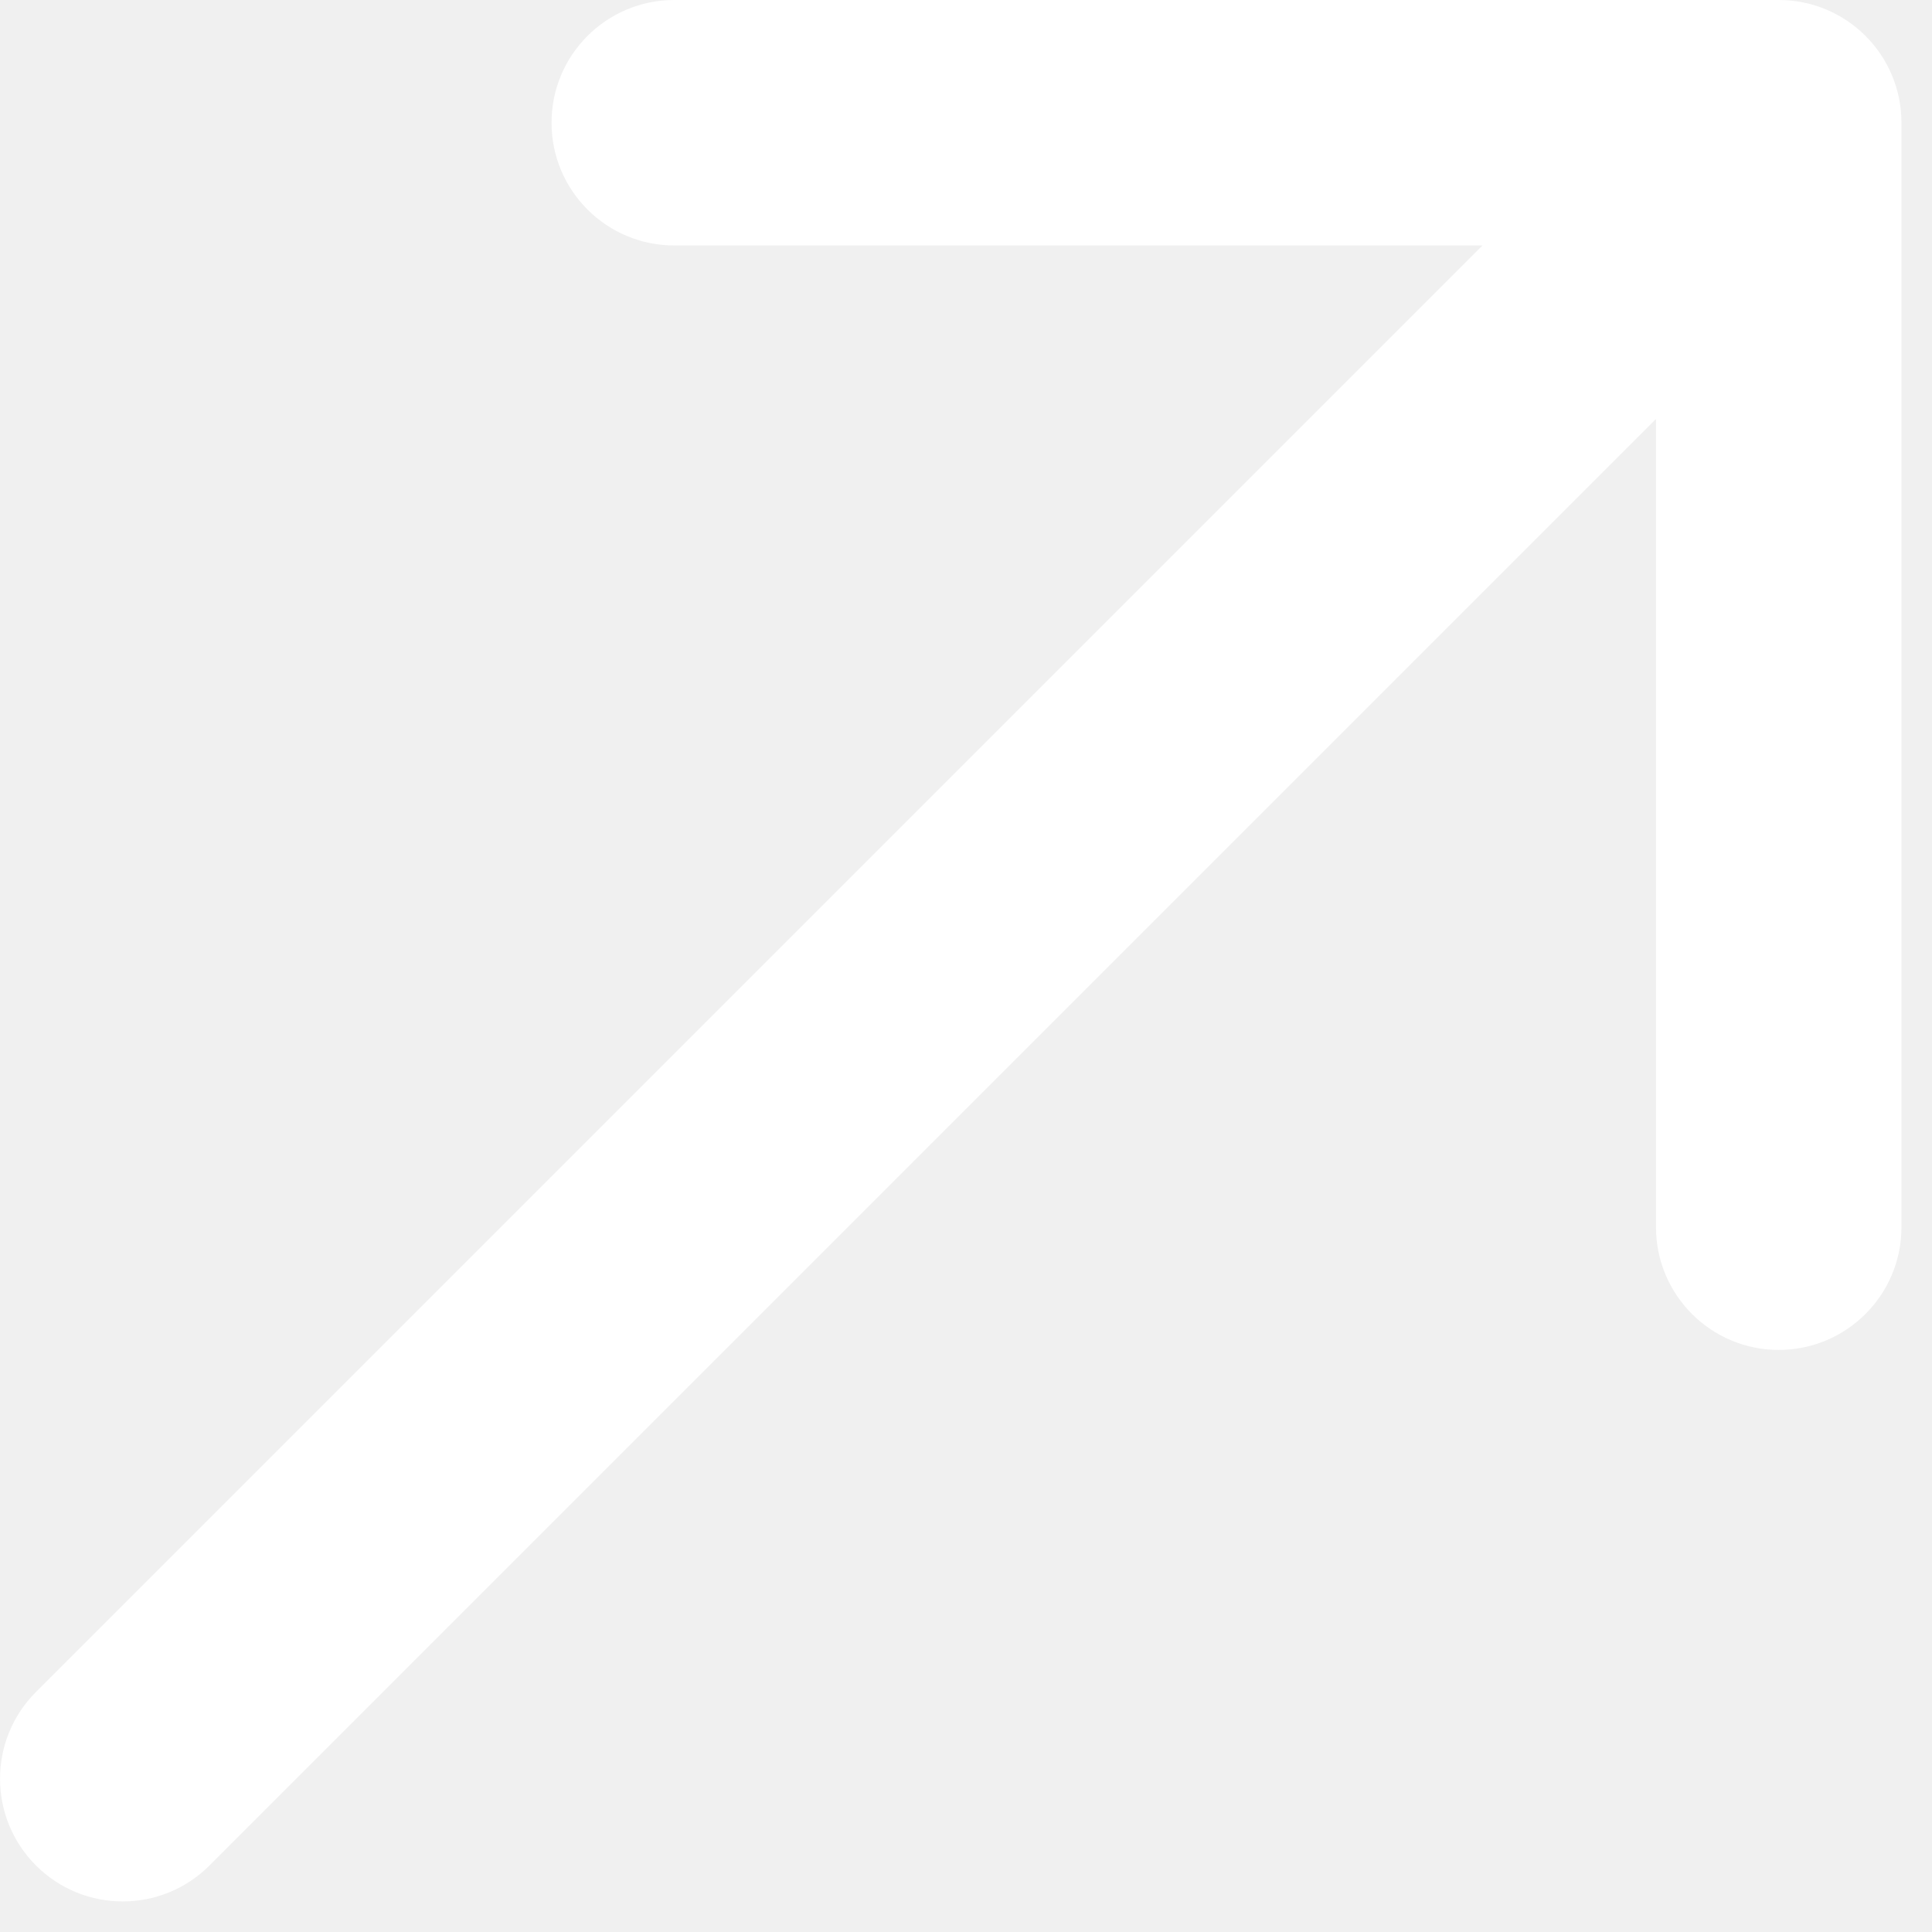
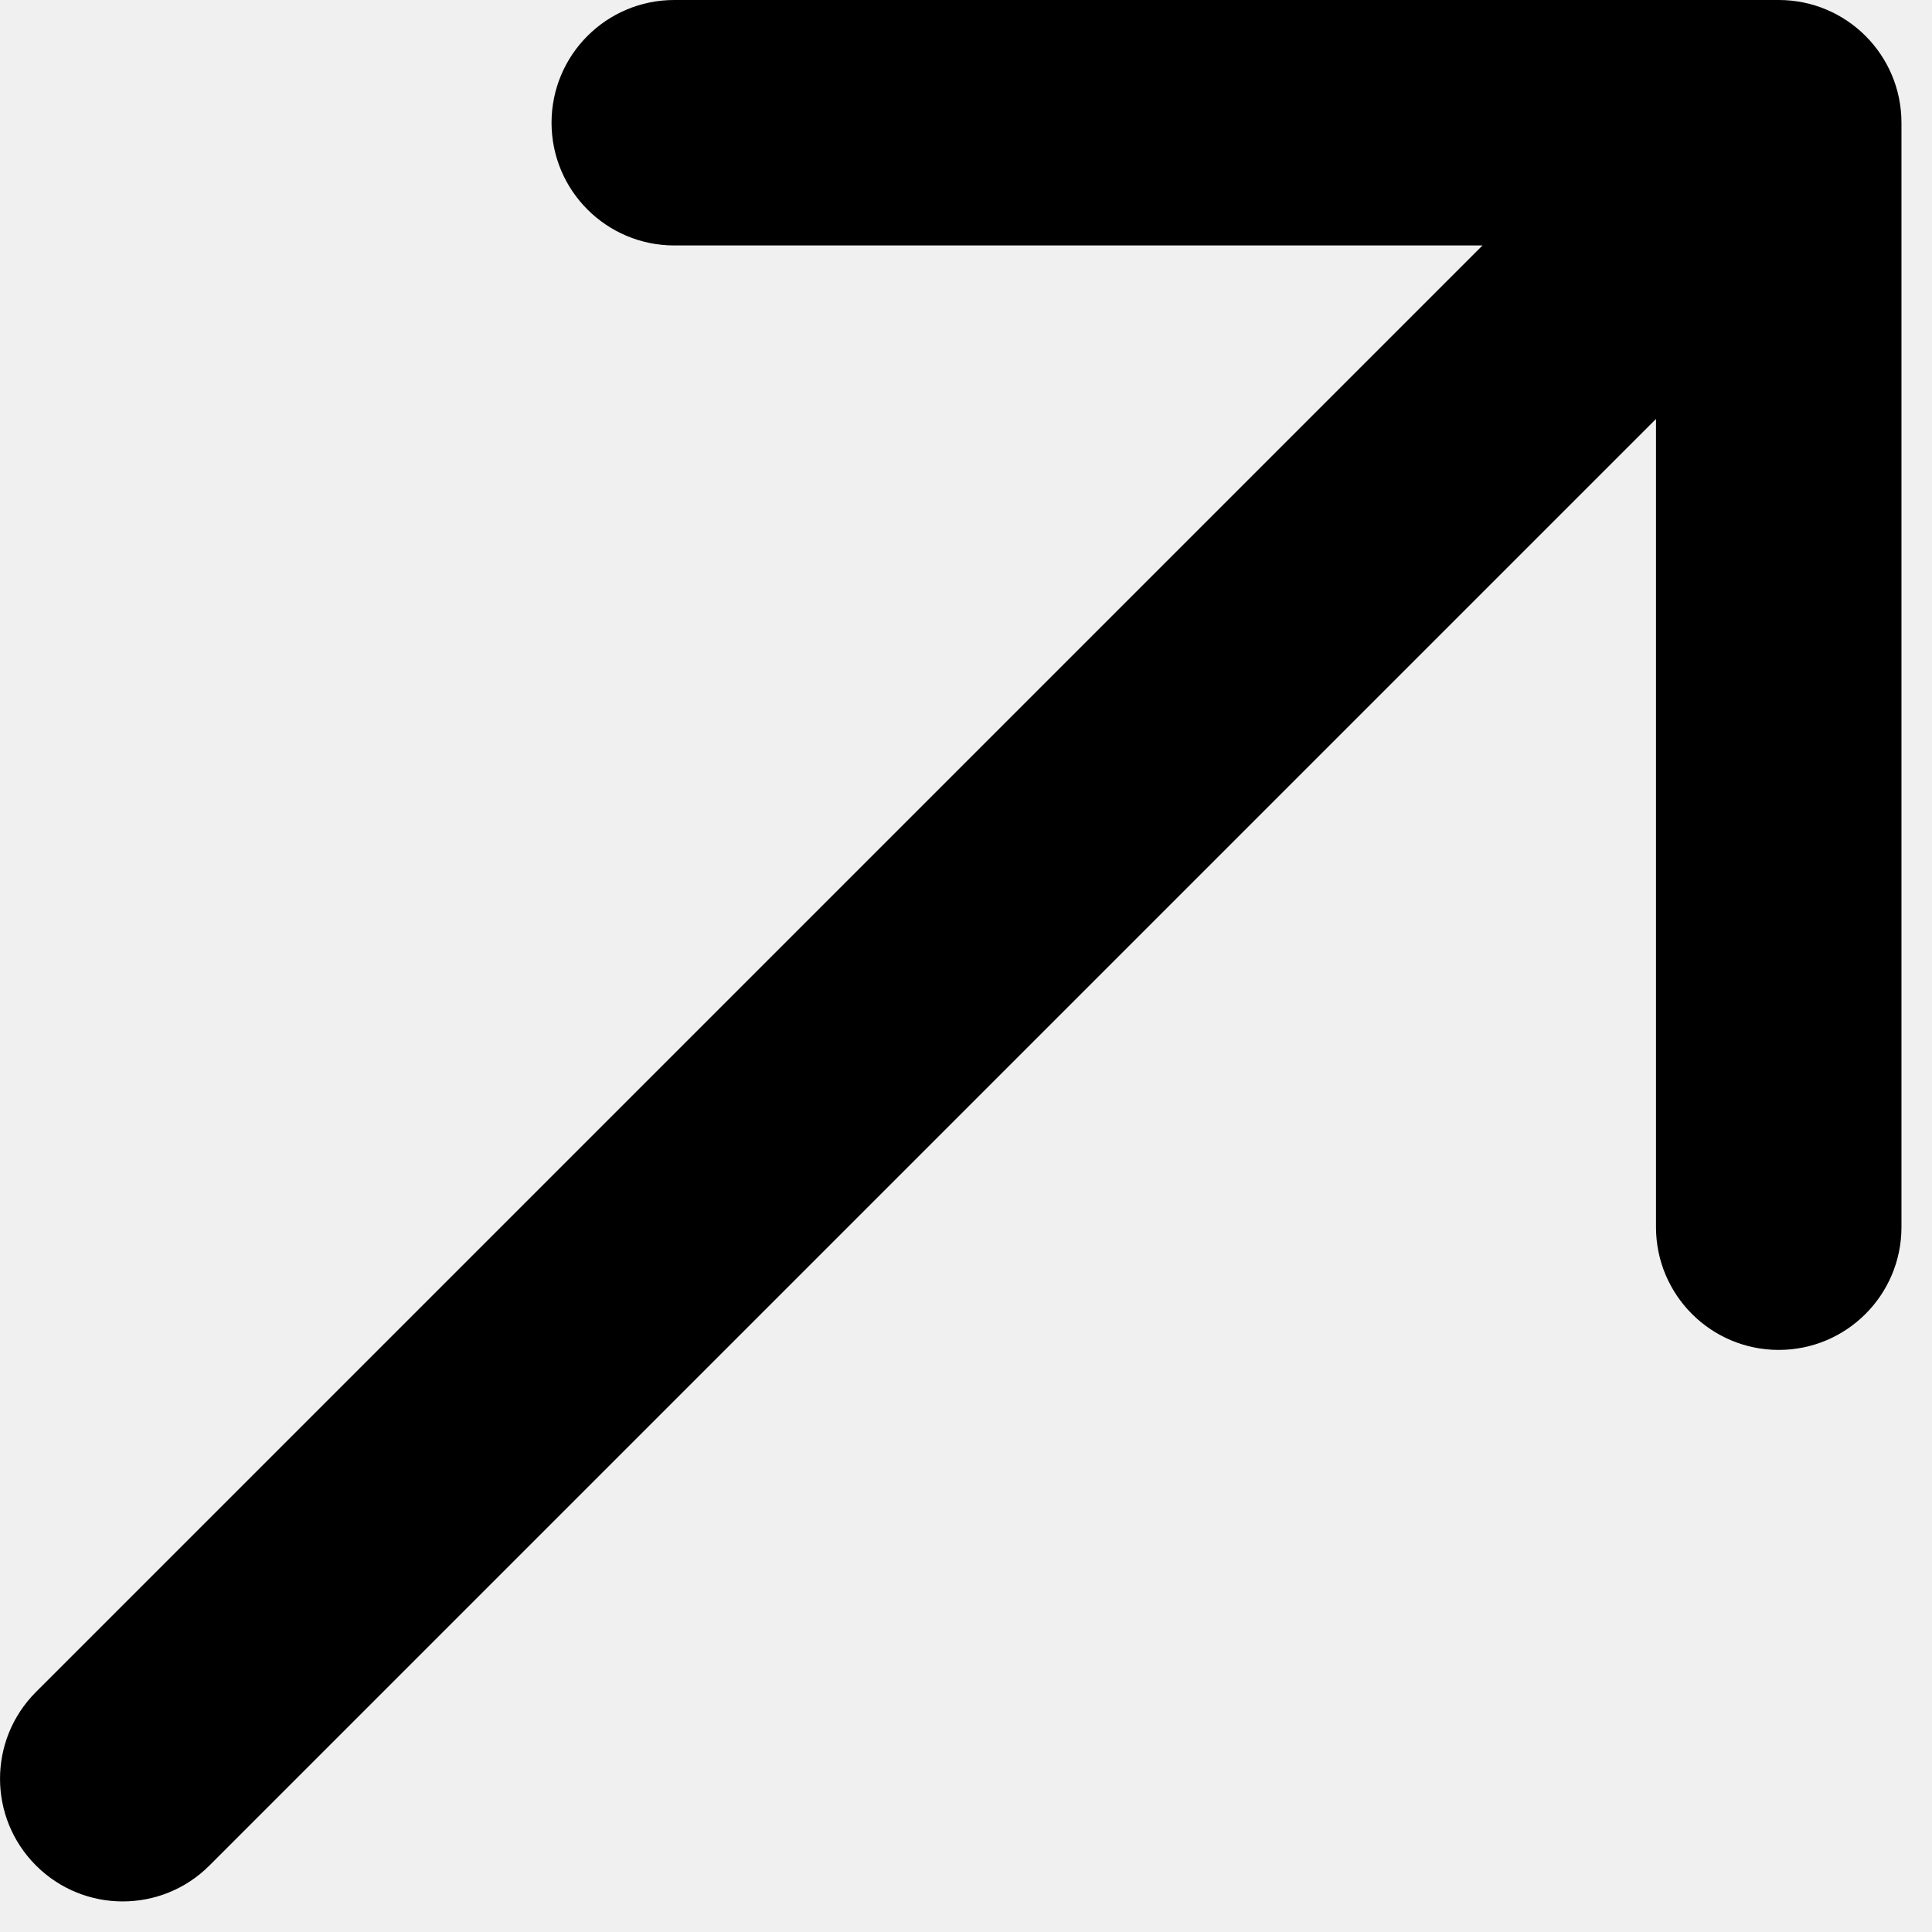
<svg xmlns="http://www.w3.org/2000/svg" width="21" height="21" viewBox="0 0 21 21" fill="none">
-   <path d="M0.391 18.391C-0.13 18.912 -0.13 19.756 0.391 20.277C0.912 20.798 1.756 20.798 2.277 20.277L1.334 19.334L0.391 18.391ZM20.668 1.334C20.668 0.597 20.071 -2.75511e-05 19.334 -2.62135e-05L7.329 -2.57497e-05C6.592 -2.57187e-05 5.995 0.597 5.995 1.334C5.995 2.071 6.592 2.668 7.329 2.668L18 2.668L18 13.339C18 14.075 18.597 14.673 19.334 14.673C20.071 14.673 20.668 14.075 20.668 13.339L20.668 1.334ZM1.334 19.334L2.277 20.277L20.277 2.277L19.334 1.334L18.391 0.391L0.391 18.391L1.334 19.334Z" fill="white" />
+   <path d="M0.391 18.391C-0.13 18.912 -0.13 19.756 0.391 20.277C0.912 20.798 1.756 20.798 2.277 20.277L1.334 19.334L0.391 18.391ZM20.668 1.334C20.668 0.597 20.071 -2.75511e-05 19.334 -2.62135e-05L7.329 -2.57497e-05C6.592 -2.57187e-05 5.995 0.597 5.995 1.334C5.995 2.071 6.592 2.668 7.329 2.668L18 2.668L18 13.339C18 14.075 18.597 14.673 19.334 14.673C20.071 14.673 20.668 14.075 20.668 13.339L20.668 1.334ZM1.334 19.334L2.277 20.277L20.277 2.277L19.334 1.334L18.391 0.391L0.391 18.391L1.334 19.334Z" fill="#000" />
</svg>
